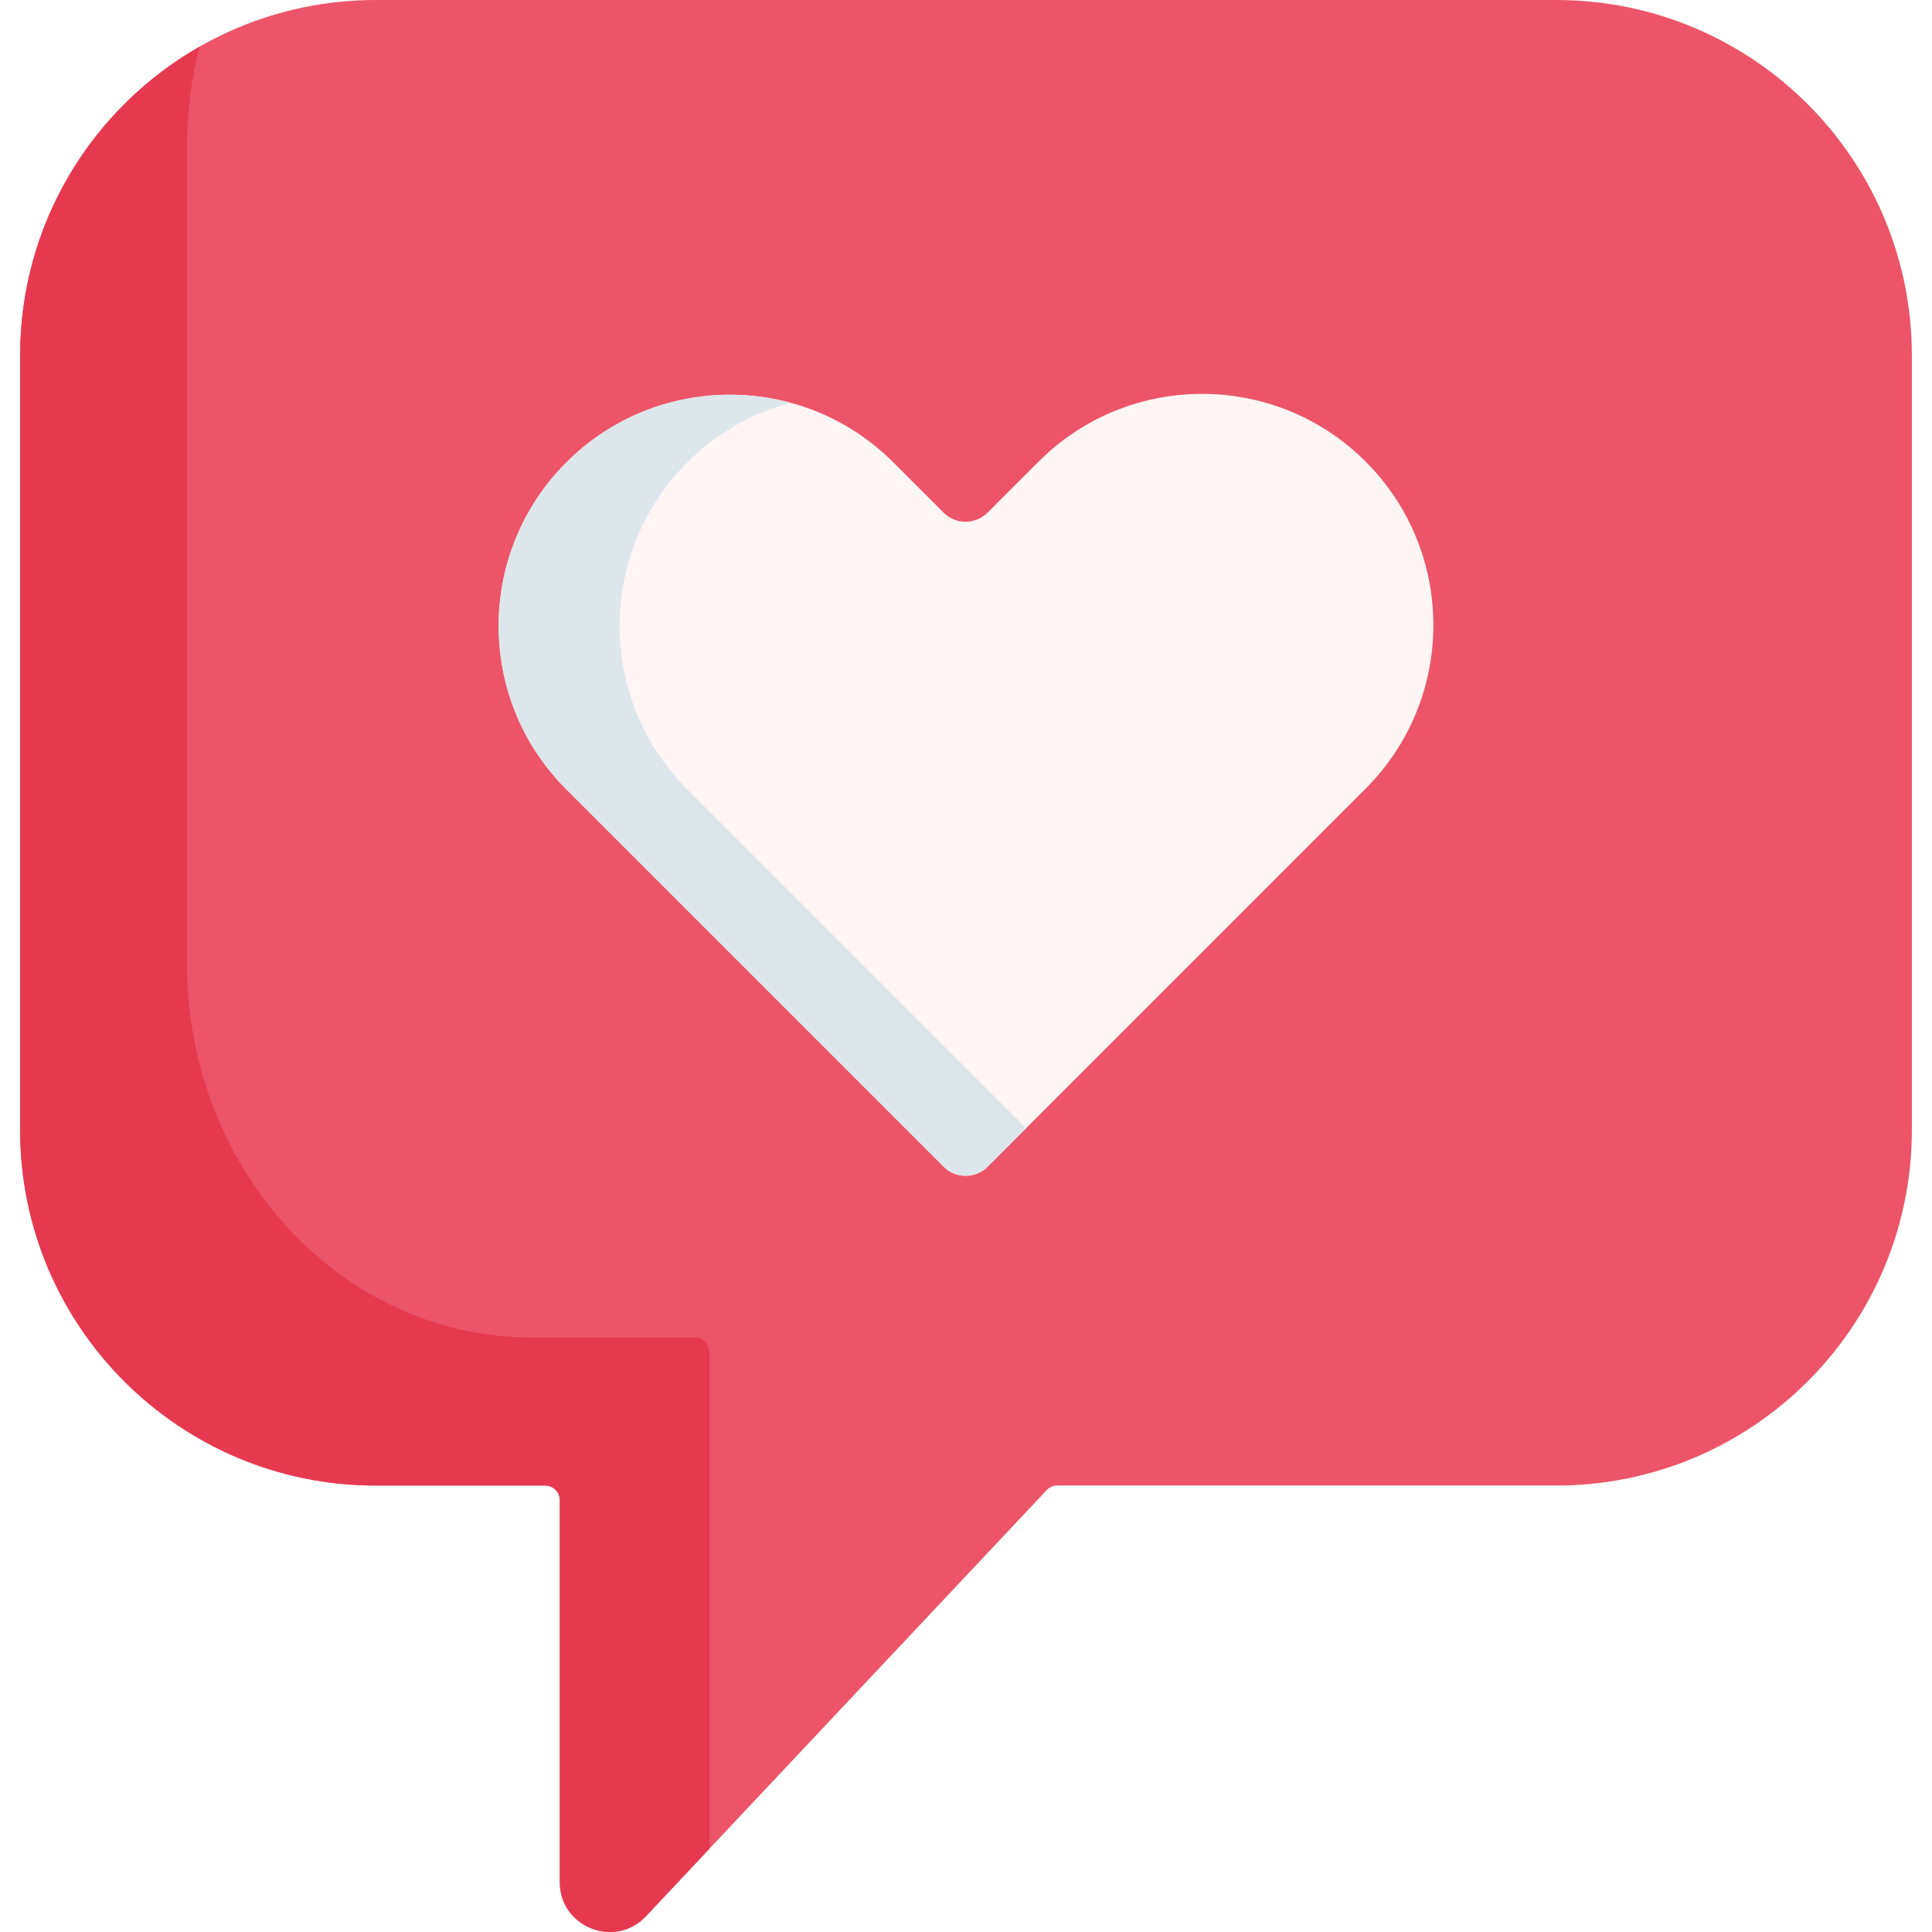
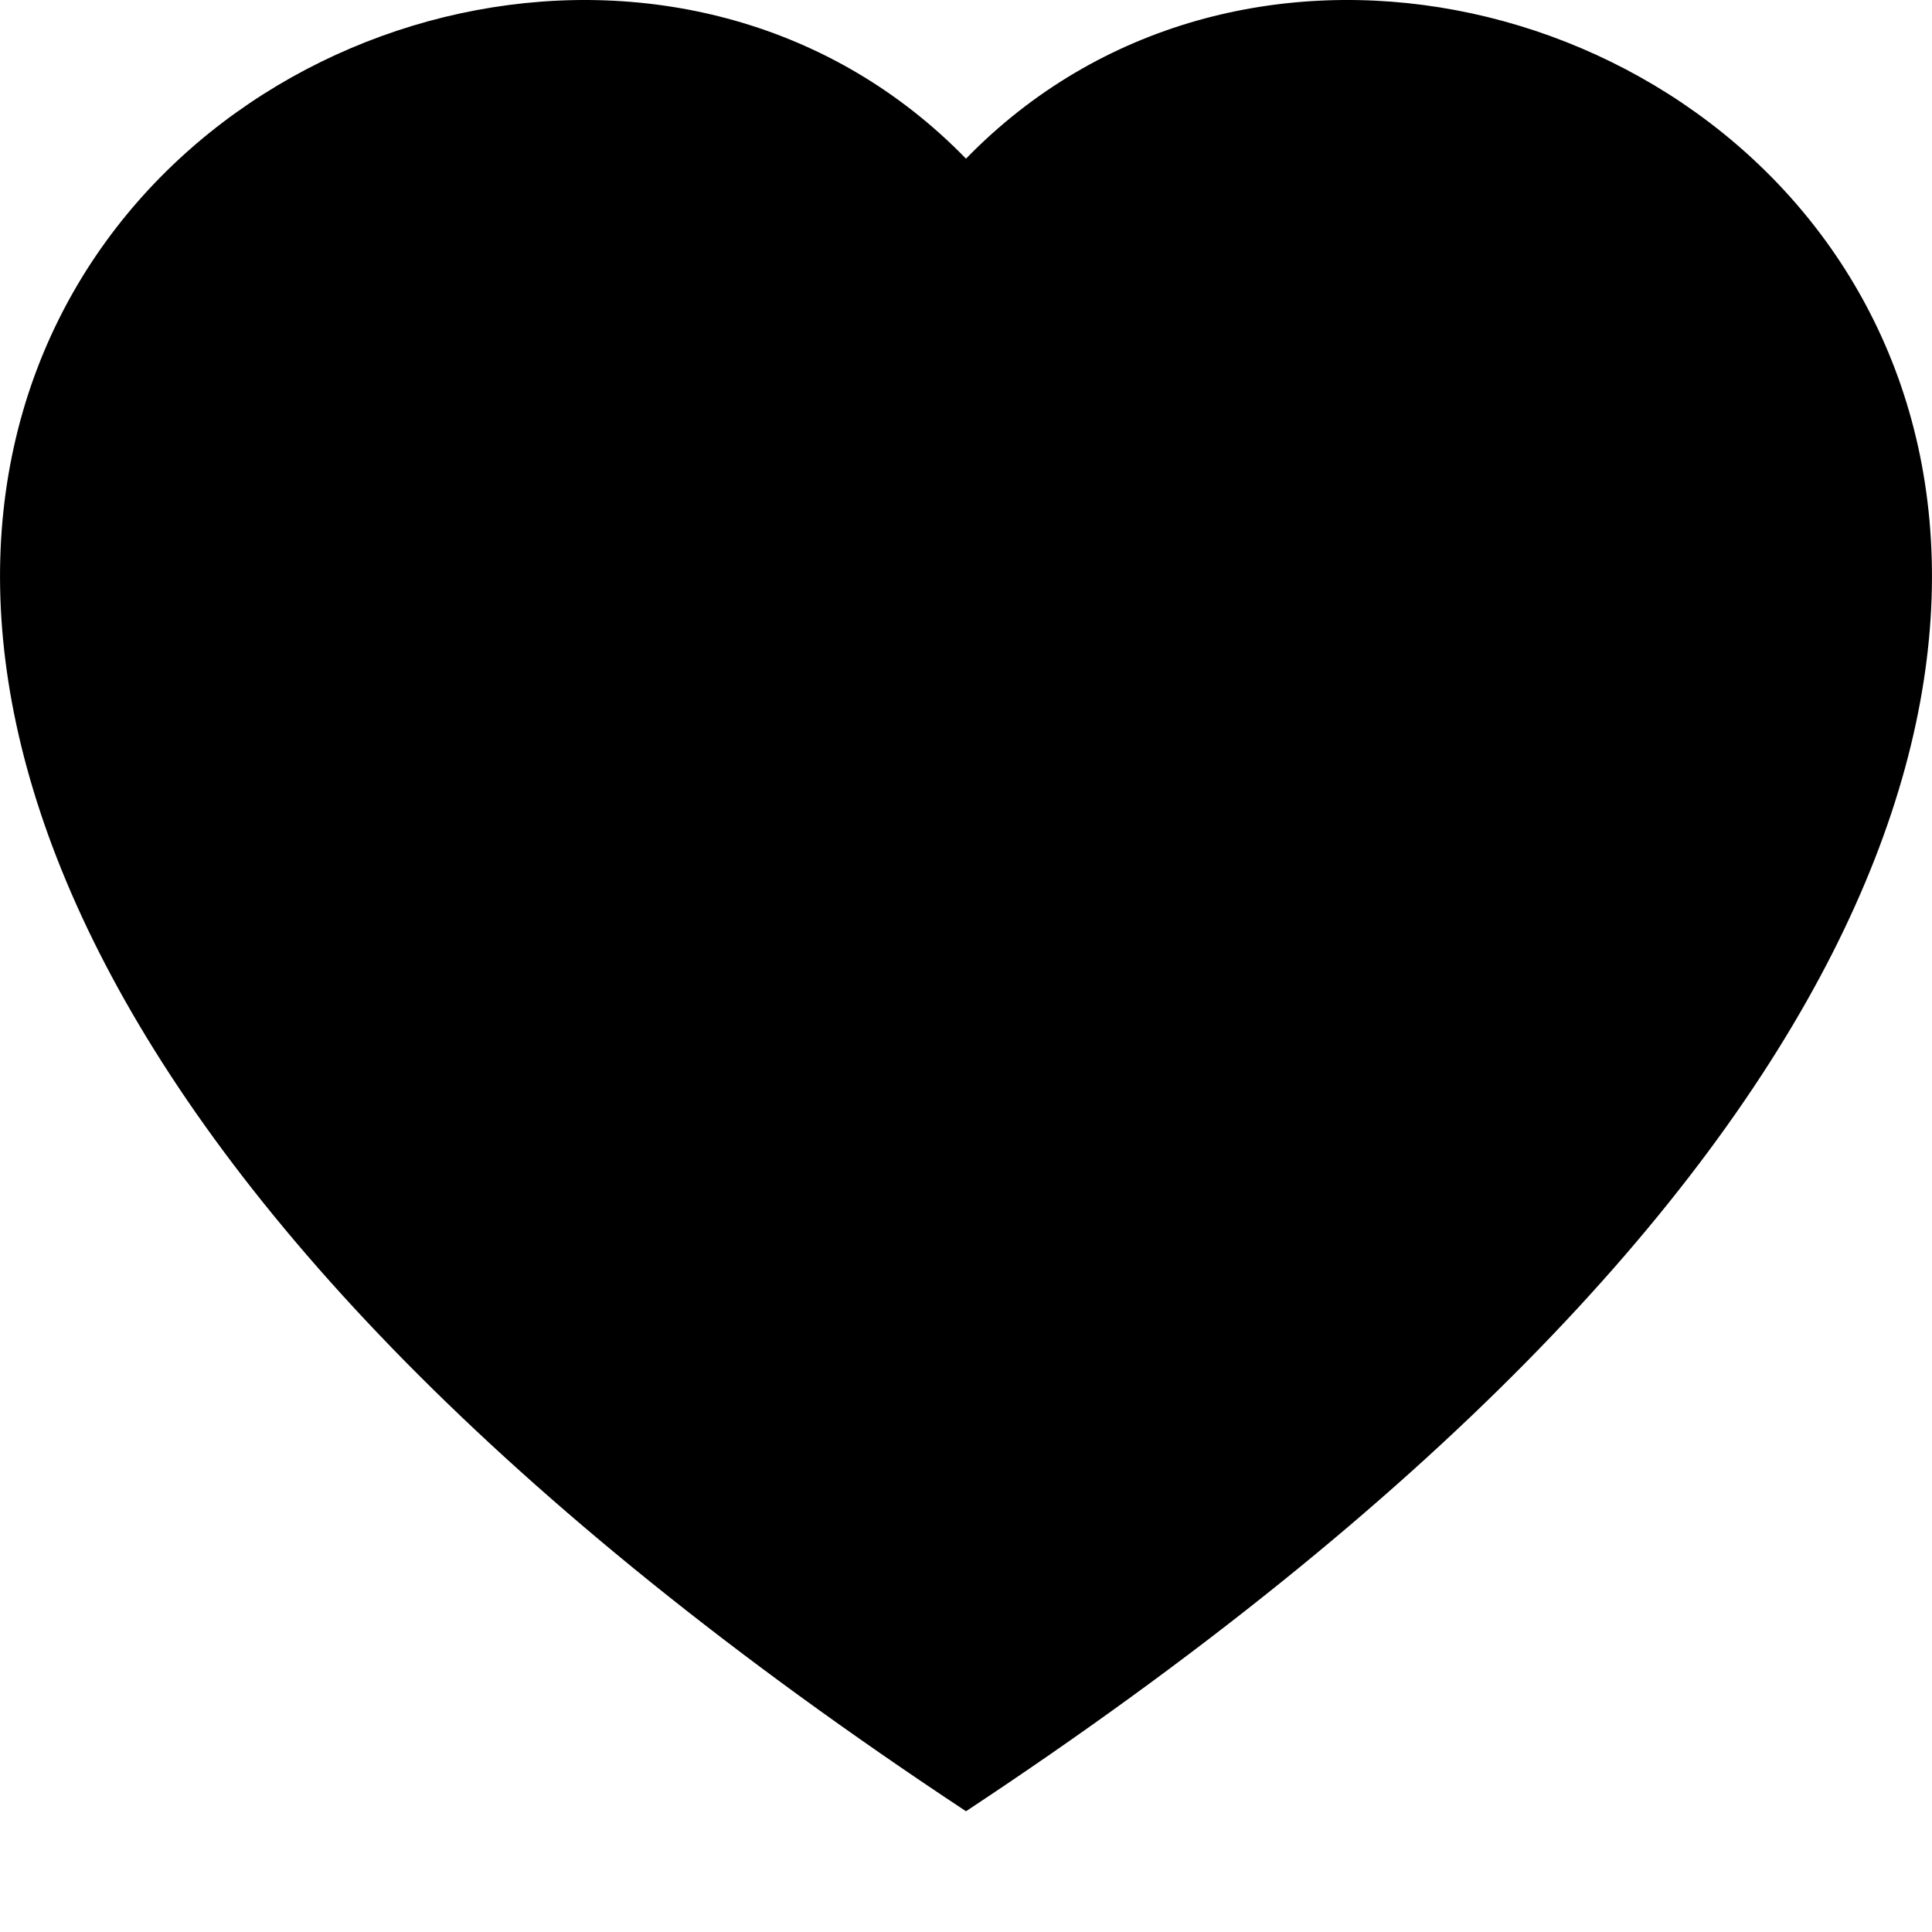
- <svg xmlns="http://www.w3.org/2000/svg" version="1.1" id="Capa_1" x="0px" y="0px" viewBox="0 0 511.999 511.999" style="enable-background:new 0 0 511.999 511.999;" xml:space="preserve">
-   <path style="fill:#EC5569;" d="M412.41,0H99.589C47.531,0,5.332,42.201,5.332,94.257v205.172c0,52.057,42.201,94.257,94.257,94.257  h44.894c2.136,0,3.867,1.731,3.867,3.867v101.207c0,11.966,14.637,17.768,22.834,9.05l106.188-112.906  c0.731-0.778,1.751-1.218,2.818-1.218h132.22c52.057,0,94.257-42.201,94.257-94.257V94.257C506.667,42.201,464.466,0,412.41,0z" />
-   <path style="fill:#E63950;" d="M188.005,358.509c0-2.249-1.676-4.072-3.744-4.072h-43.462c-50.396,0-91.25-44.439-91.25-99.257  V39.123c0-9.276,1.174-18.253,3.361-26.77C24.489,28.587,5.332,59.184,5.332,94.257v205.172c0,52.056,42.201,94.257,94.257,94.257  h44.894c2.136,0,3.867,1.732,3.867,3.867v101.207c0,11.966,14.637,17.768,22.834,9.05l16.82-17.885V358.509H188.005z" />
-   <path style="fill:#EC5569;" d="M361.908,122.325L361.908,122.325c-23.931-23.931-62.731-23.931-86.663,0l-13.518,13.518  c-3.223,3.223-8.45,3.223-11.673,0l-13.302-13.302c-23.931-23.931-62.731-23.931-86.663,0l0,0  c-23.931,23.931-23.931,62.731,0,86.663l99.973,99.973c3.223,3.223,8.45,3.223,11.673,0l100.172-100.189  C385.839,185.056,385.839,146.257,361.908,122.325z" />
-   <path style="fill:#FFF5F5;" d="M361.908,122.325L361.908,122.325c-23.931-23.931-62.731-23.931-86.663,0l-13.518,13.518  c-3.223,3.223-8.45,3.223-11.673,0l-13.302-13.302c-23.931-23.931-62.731-23.931-86.663,0l0,0  c-23.931,23.931-23.931,62.731,0,86.663l99.973,99.973c3.223,3.223,8.45,3.223,11.673,0l100.172-100.189  C385.839,185.056,385.839,146.257,361.908,122.325z" />
-   <path style="fill:#DCE6EB;" d="M182.145,209.204c-23.931-23.931-23.931-62.731,0-86.663l0,0c7.85-7.85,17.304-13.108,27.303-15.807  c-20.486-5.532-43.278-0.274-59.358,15.807l0,0c-23.931,23.931-23.931,62.731,0,86.663l99.973,99.973  c3.223,3.223,8.45,3.223,11.673,0l10.19-10.192L182.145,209.204z" />
-   <g>
- </g>
-   <g>
- </g>
-   <g>
- </g>
-   <g>
- </g>
-   <g>
- </g>
-   <g>
- </g>
-   <g>
- </g>
-   <g>
- </g>
-   <g>
- </g>
-   <g>
- </g>
-   <g>
- </g>
-   <g>
- </g>
-   <g>
- </g>
-   <g>
- </g>
-   <g>
- </g>
+ <svg xmlns="http://www.w3.org/2000/svg" width="16" height="16" fill="currentColor" class="bi bi-heart-fill" viewBox="0 0 16 16">
+   <path fill-rule="evenodd" d="M8 1.314C12.438-3.248 23.534 4.735 8 15-7.534 4.736 3.562-3.248 8 1.314" />
</svg>
